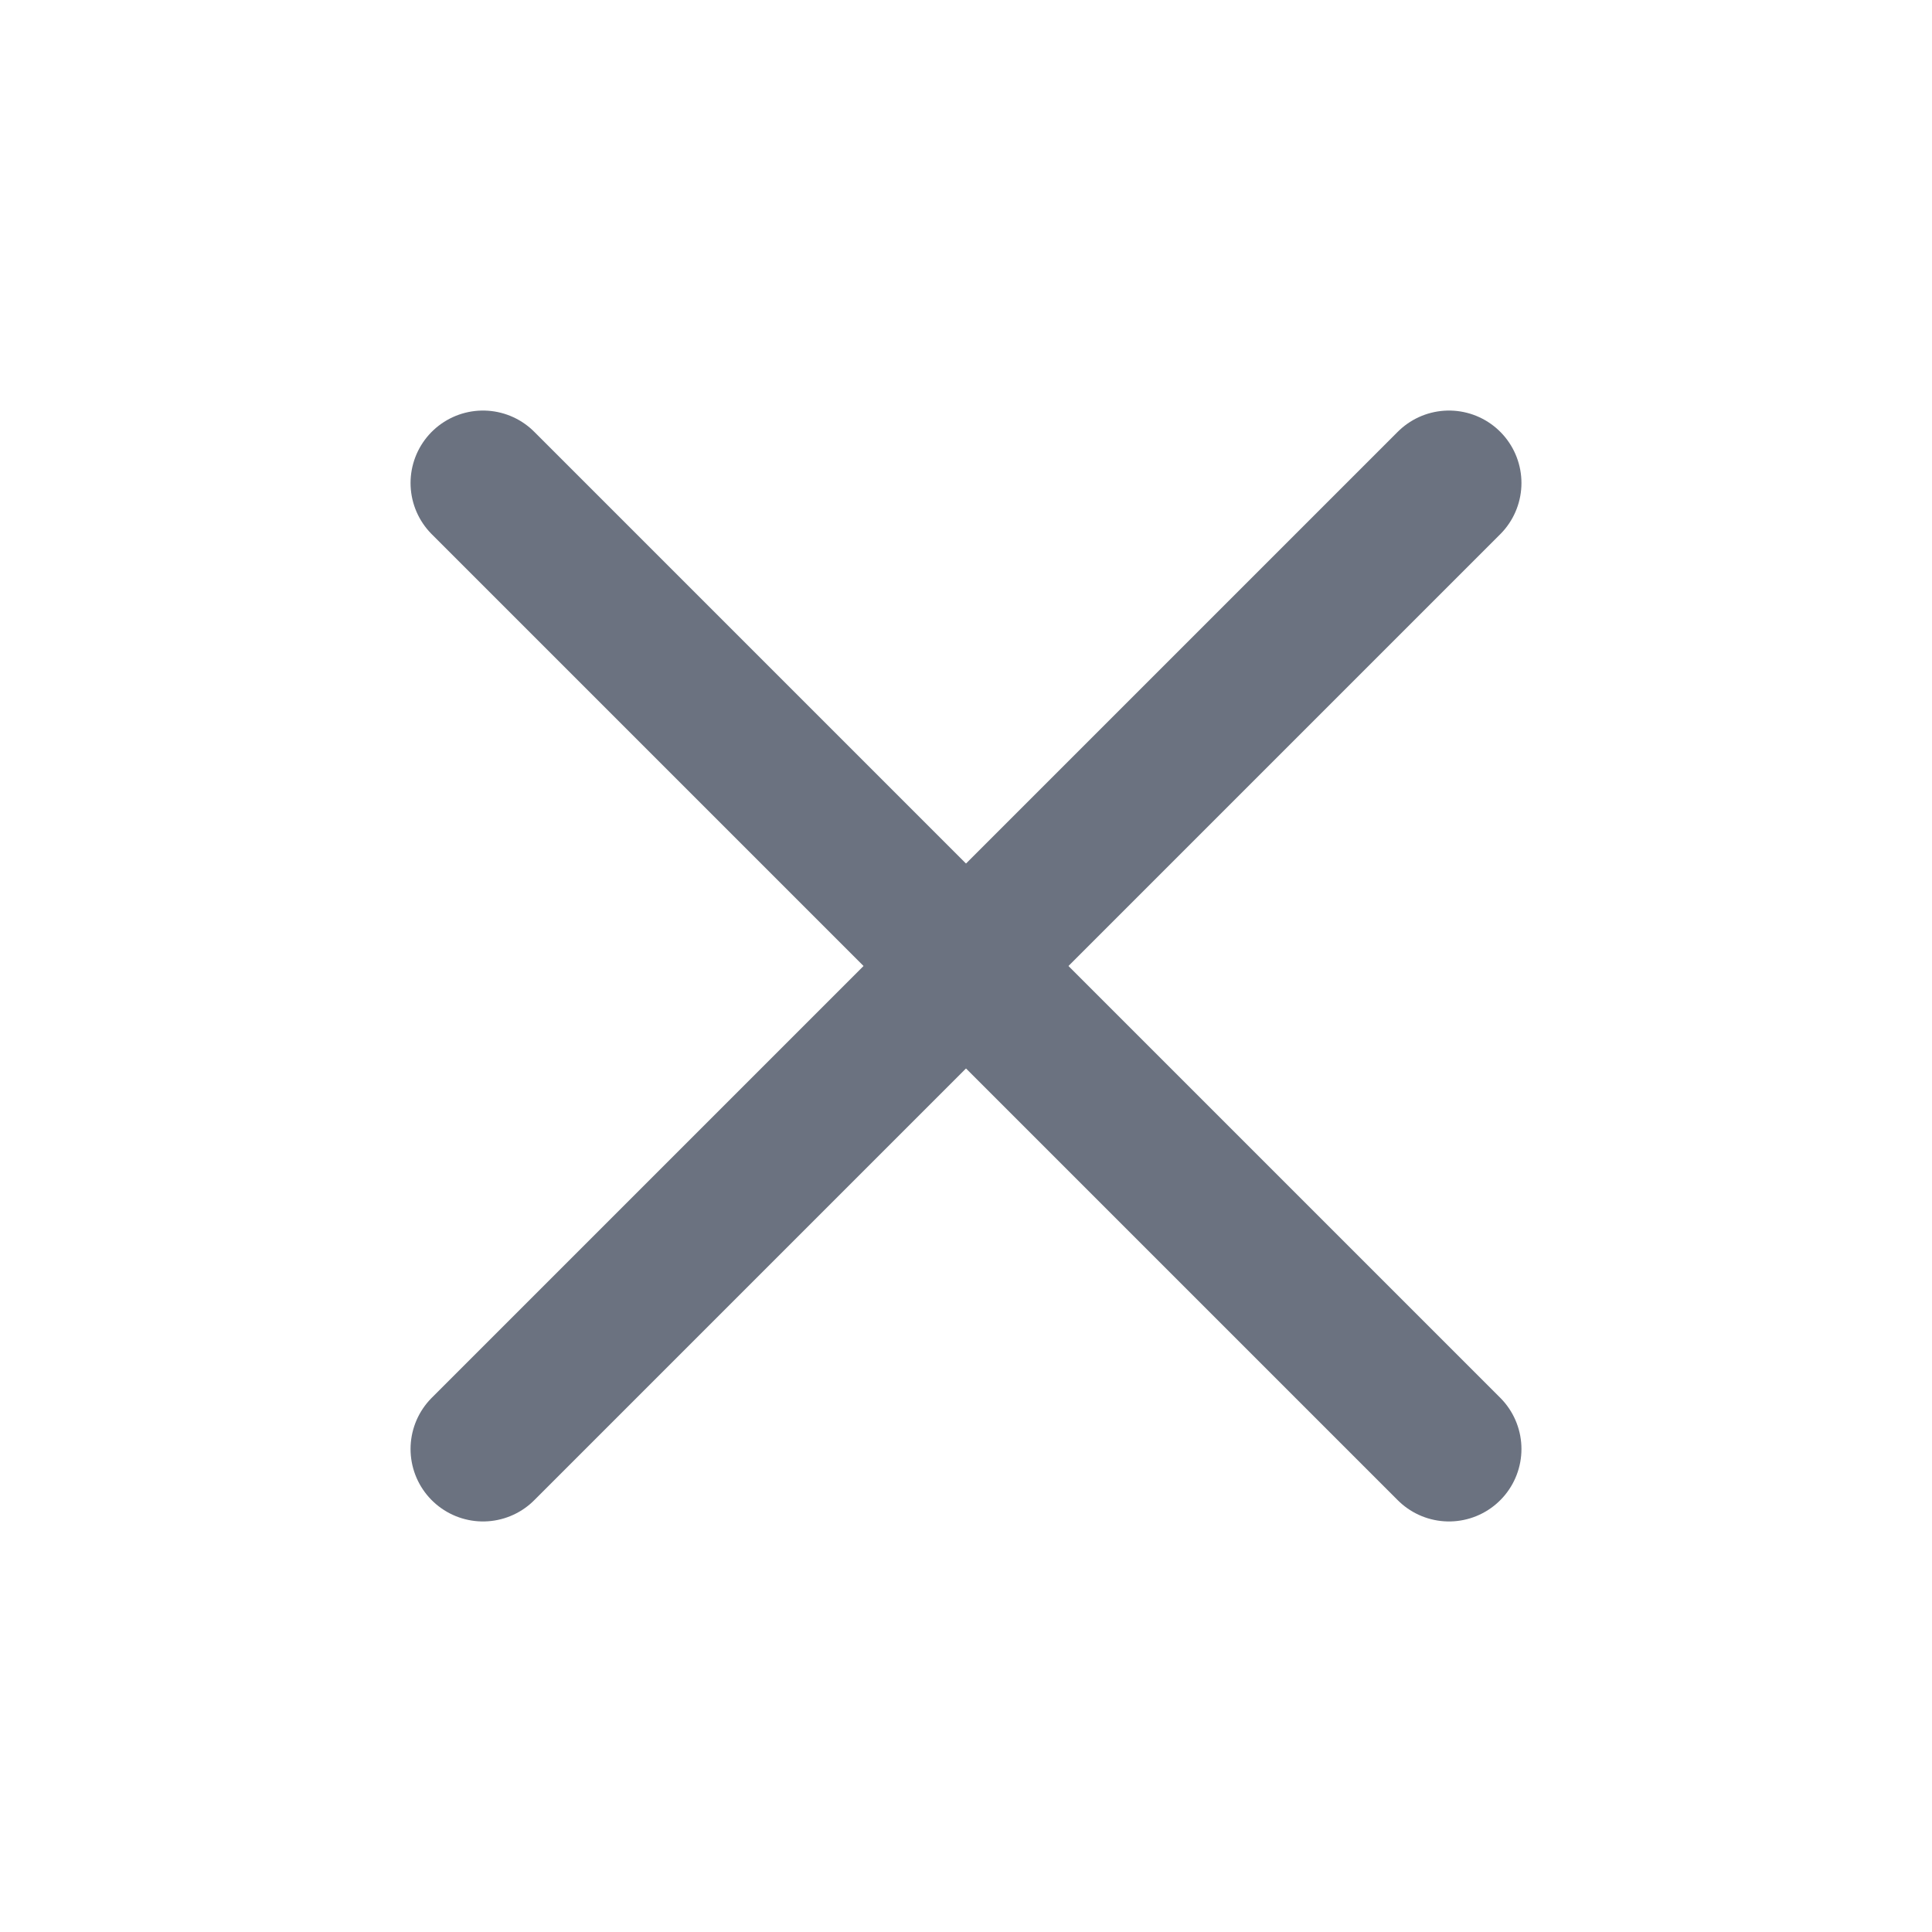
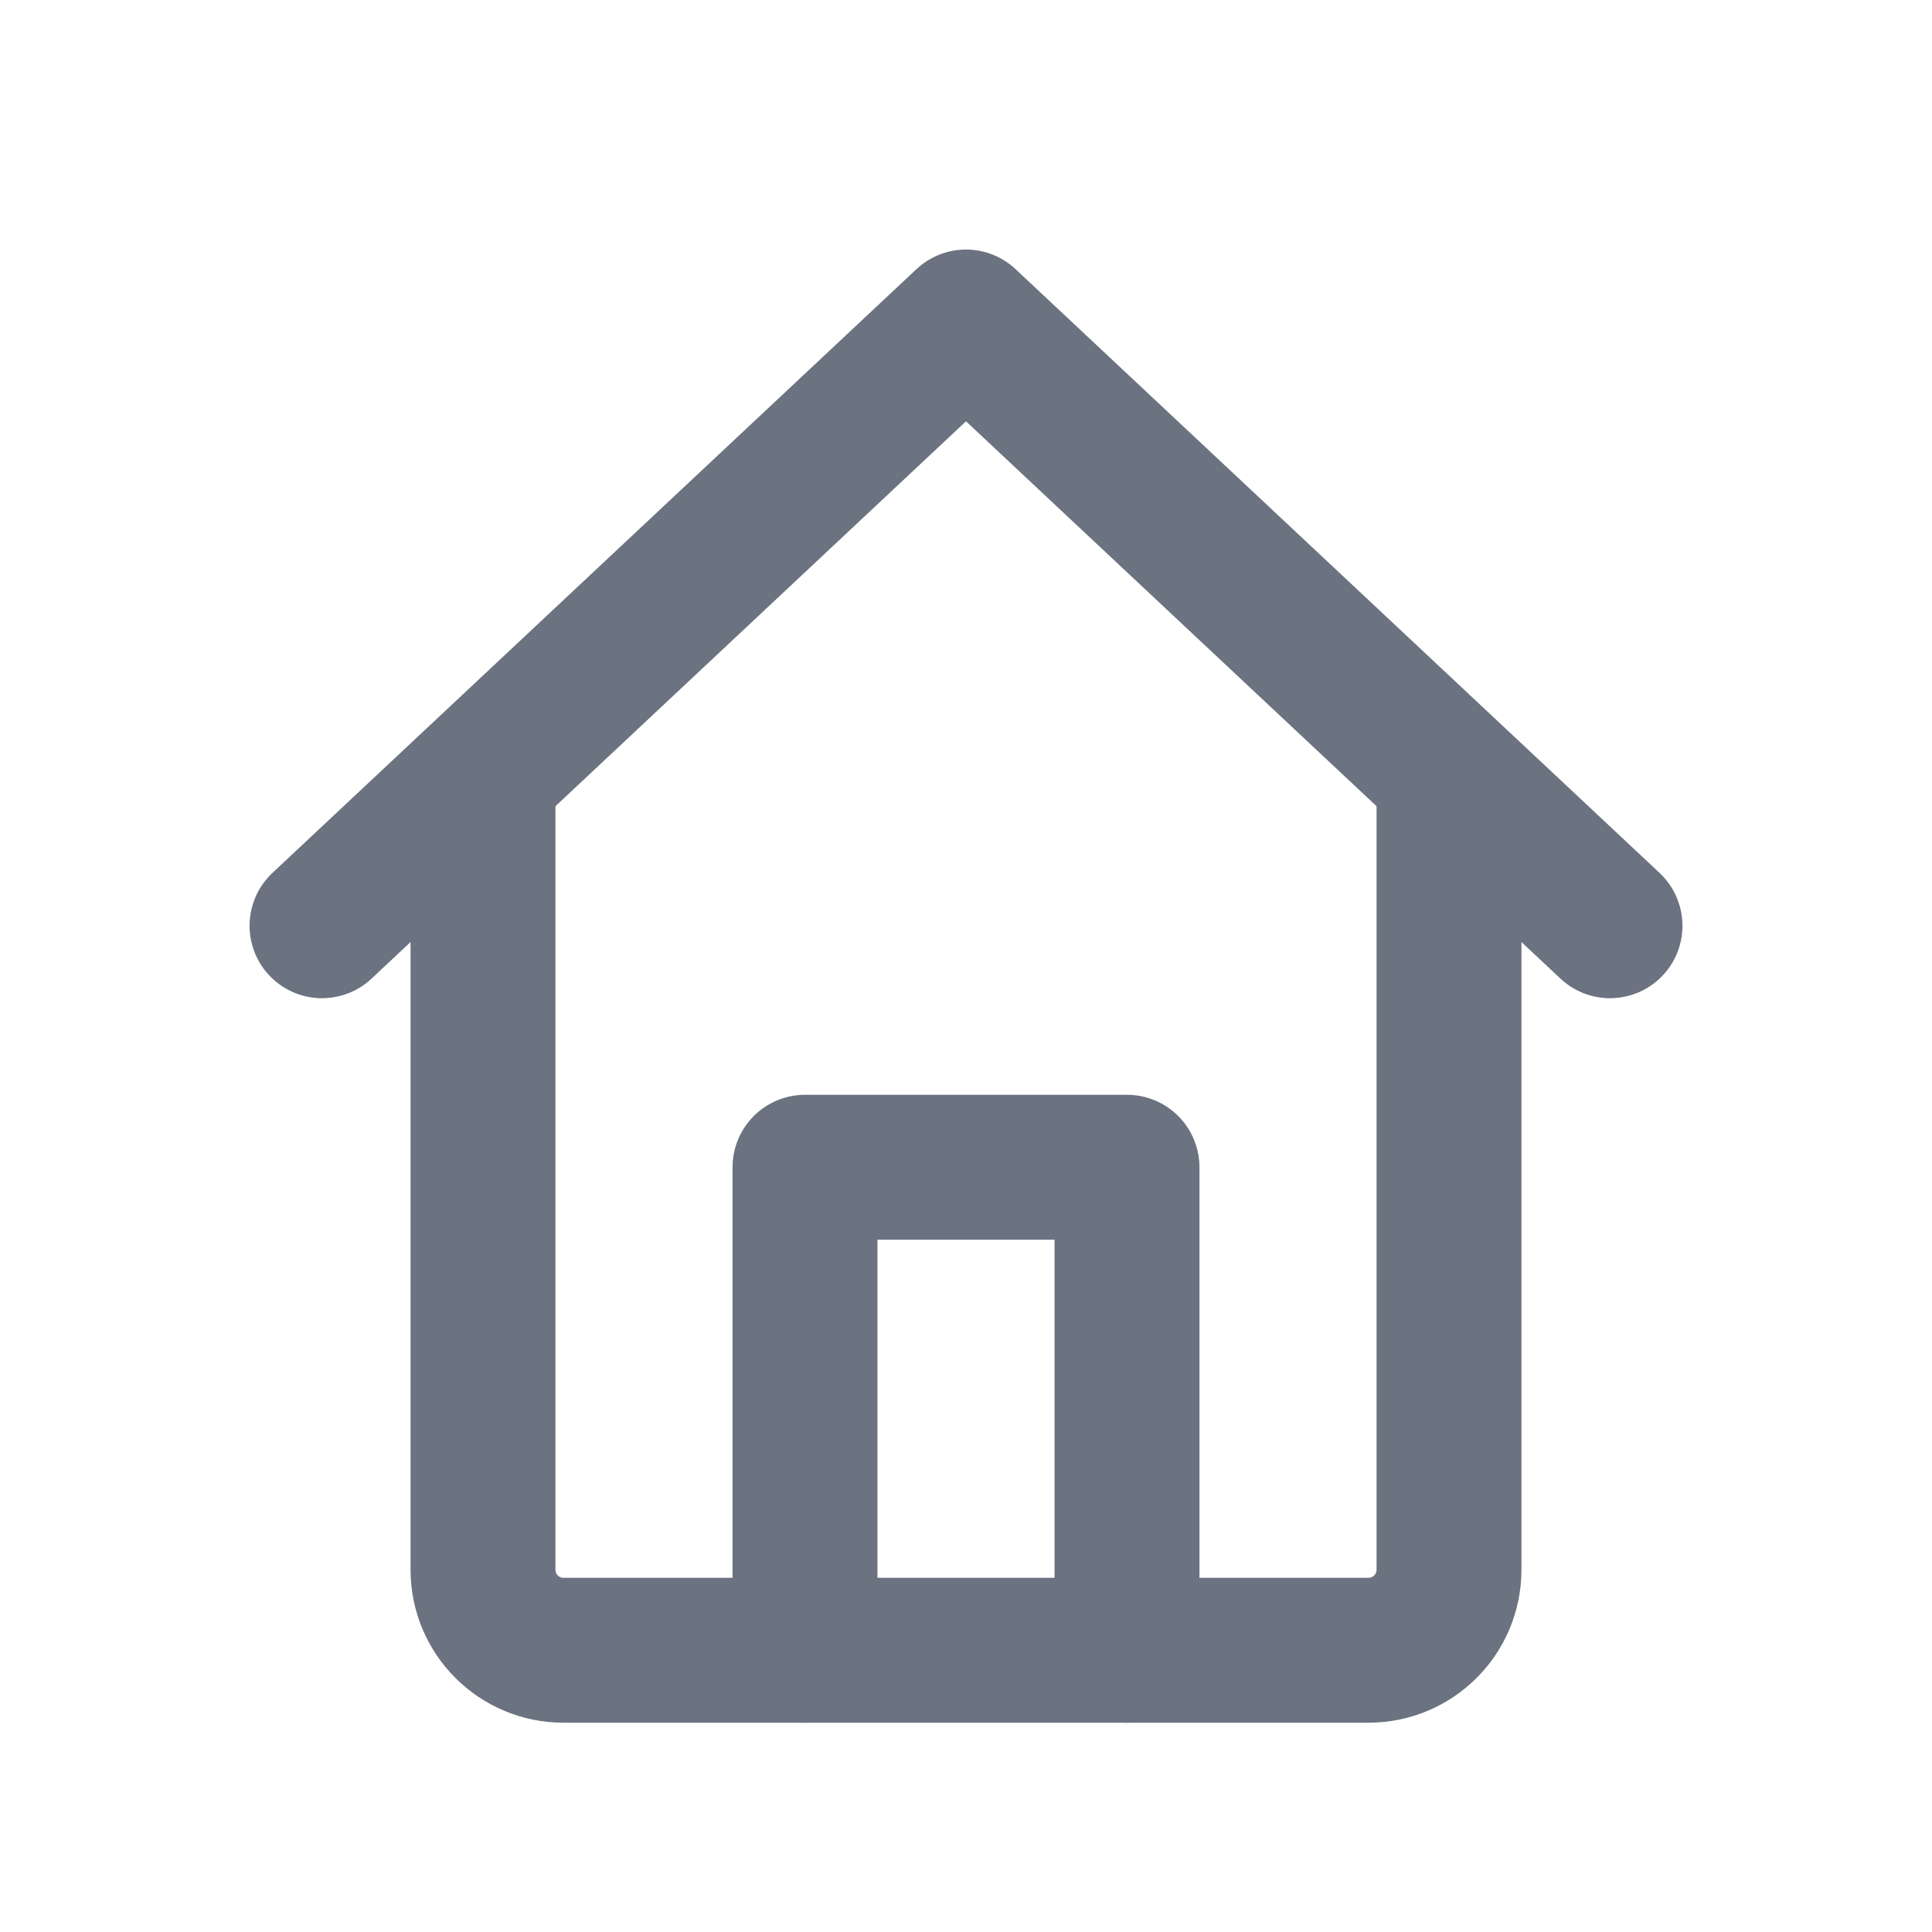
<svg xmlns="http://www.w3.org/2000/svg" viewBox="0 0 24 24" fill="none" stroke="#6b7280" stroke-width="1.8" stroke-linecap="round" stroke-linejoin="round">
-   <line x1="6" y1="6" x2="18" y2="18" />
-   <line x1="18" y1="6" x2="6" y2="18" />
+   <path d="M4 11.5 12 4l8 7.5" />
+   <path d="M6 10v9.5a1 1 0 0 0 1 1h10a1 1 0 0 0 1-1V10" />
+   <path d="M10 20.5v-6h4v6" />
</svg>
